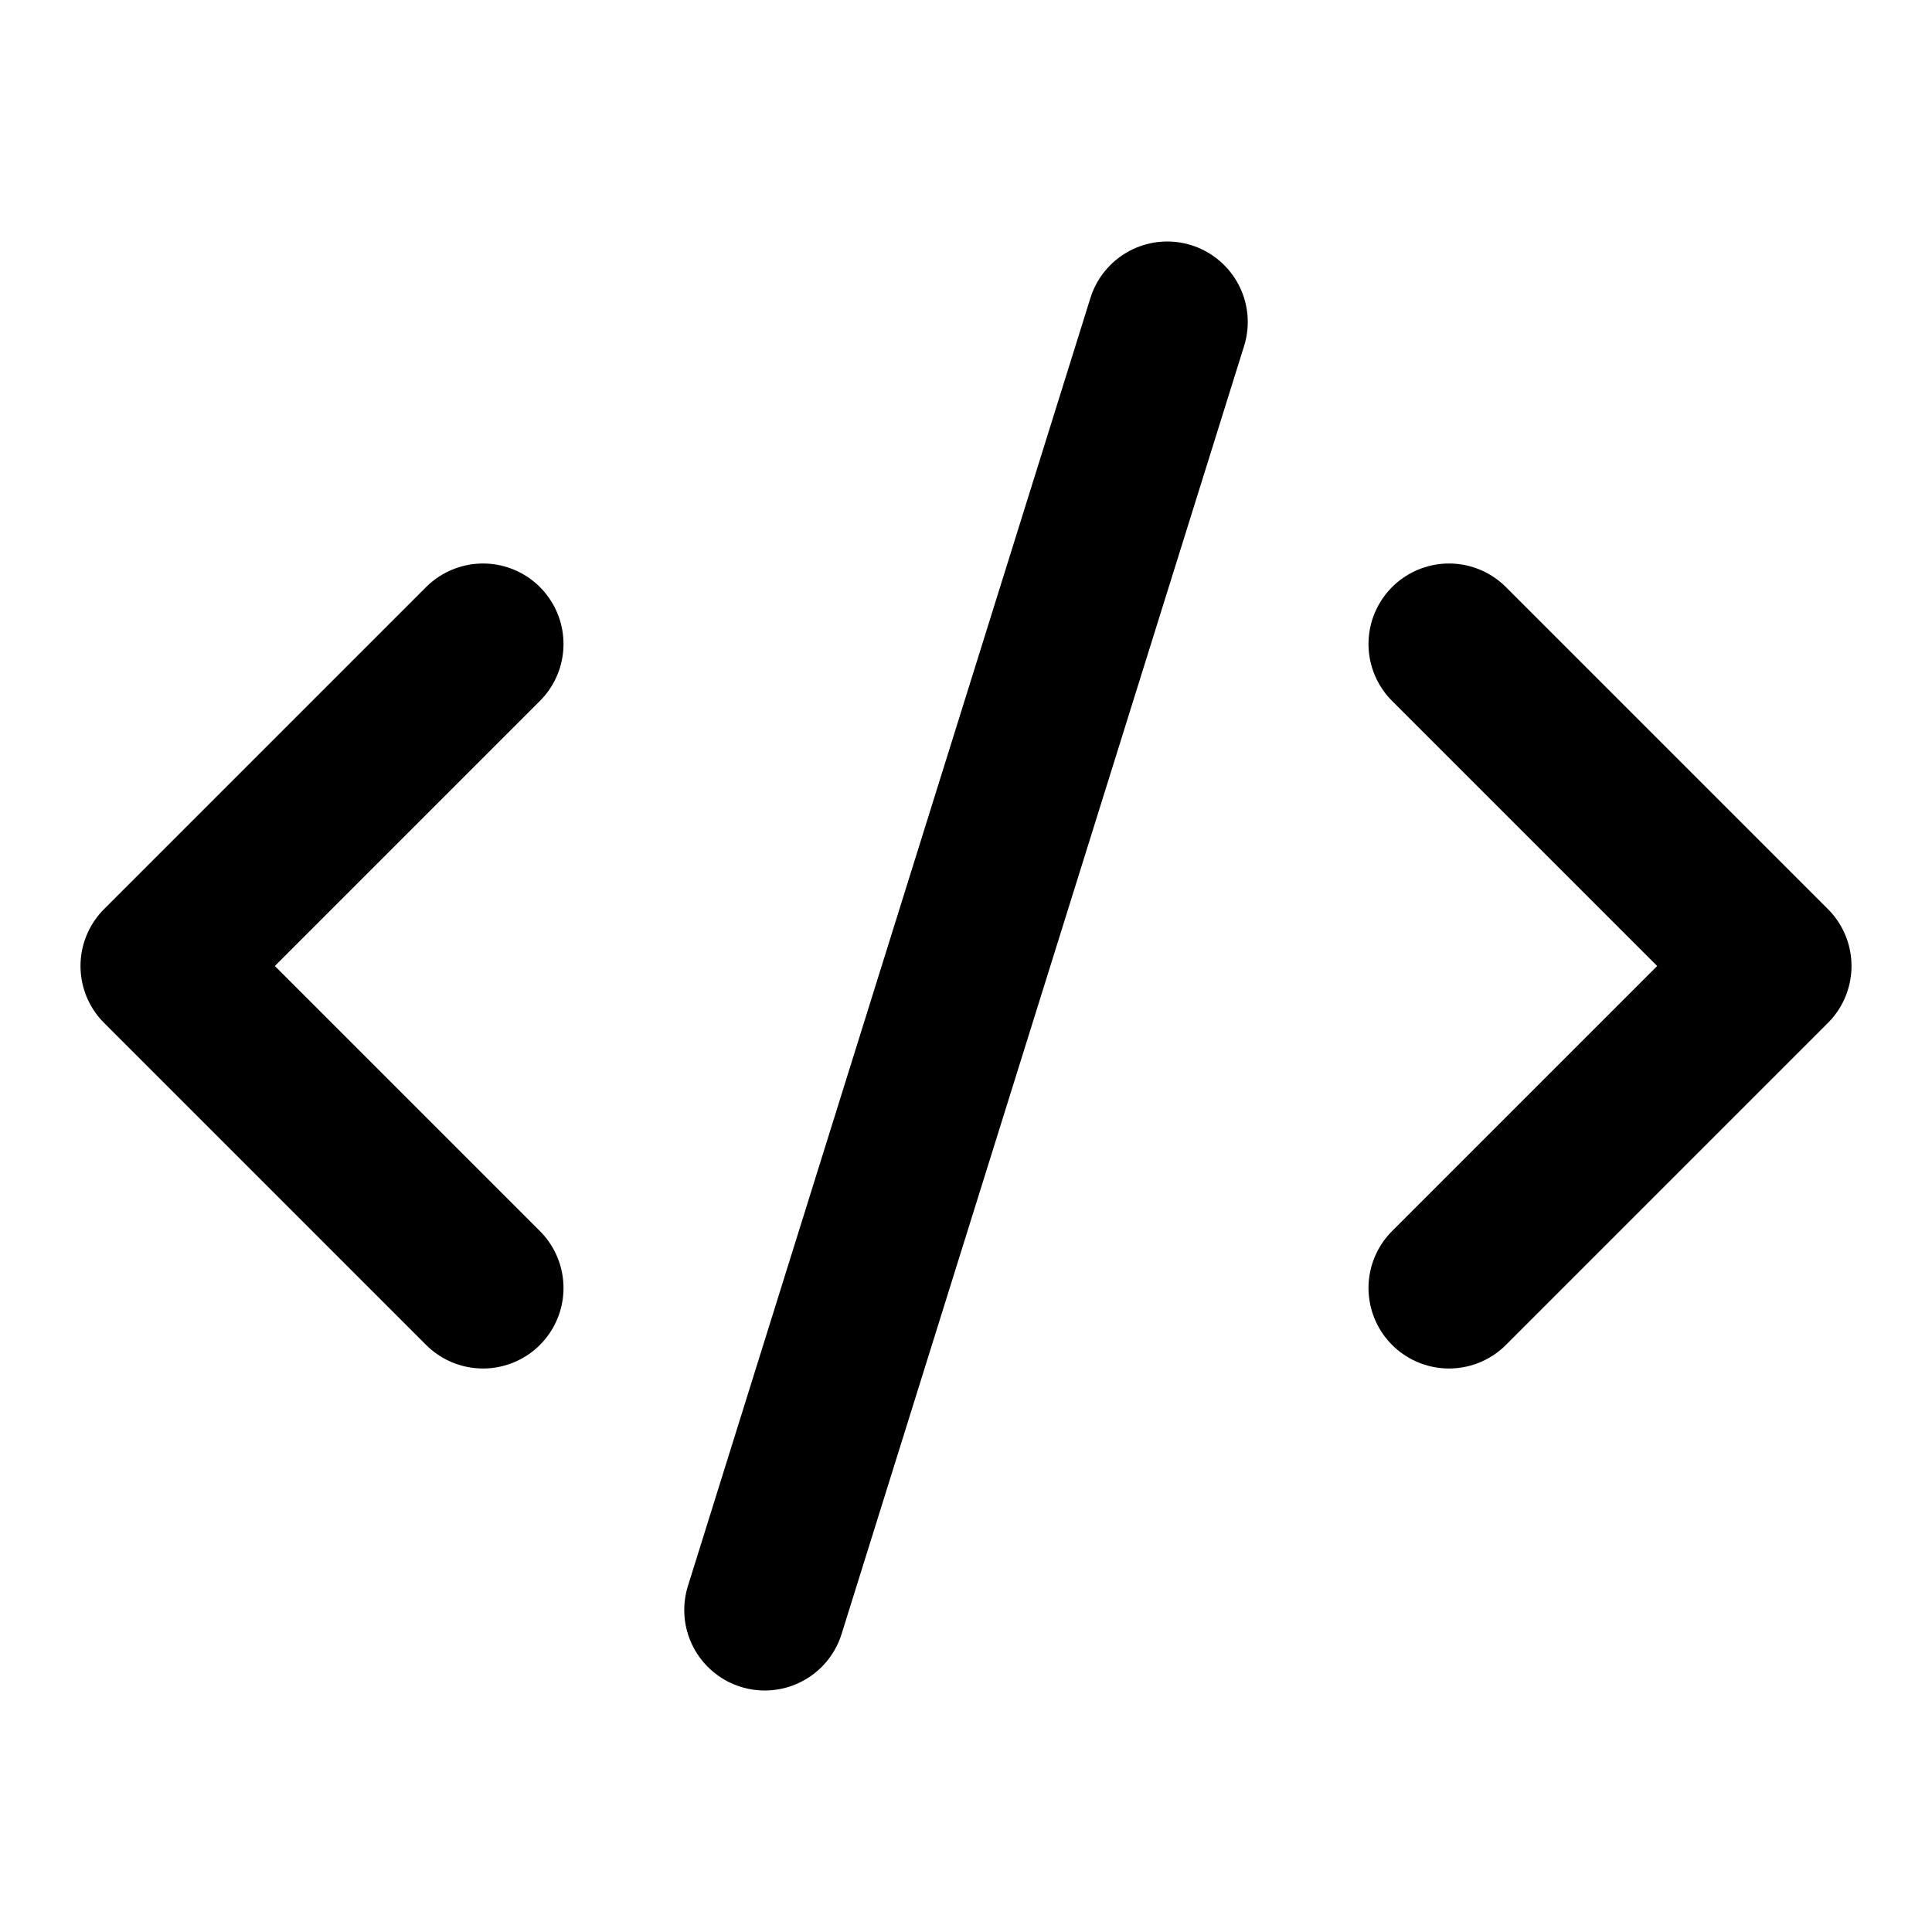
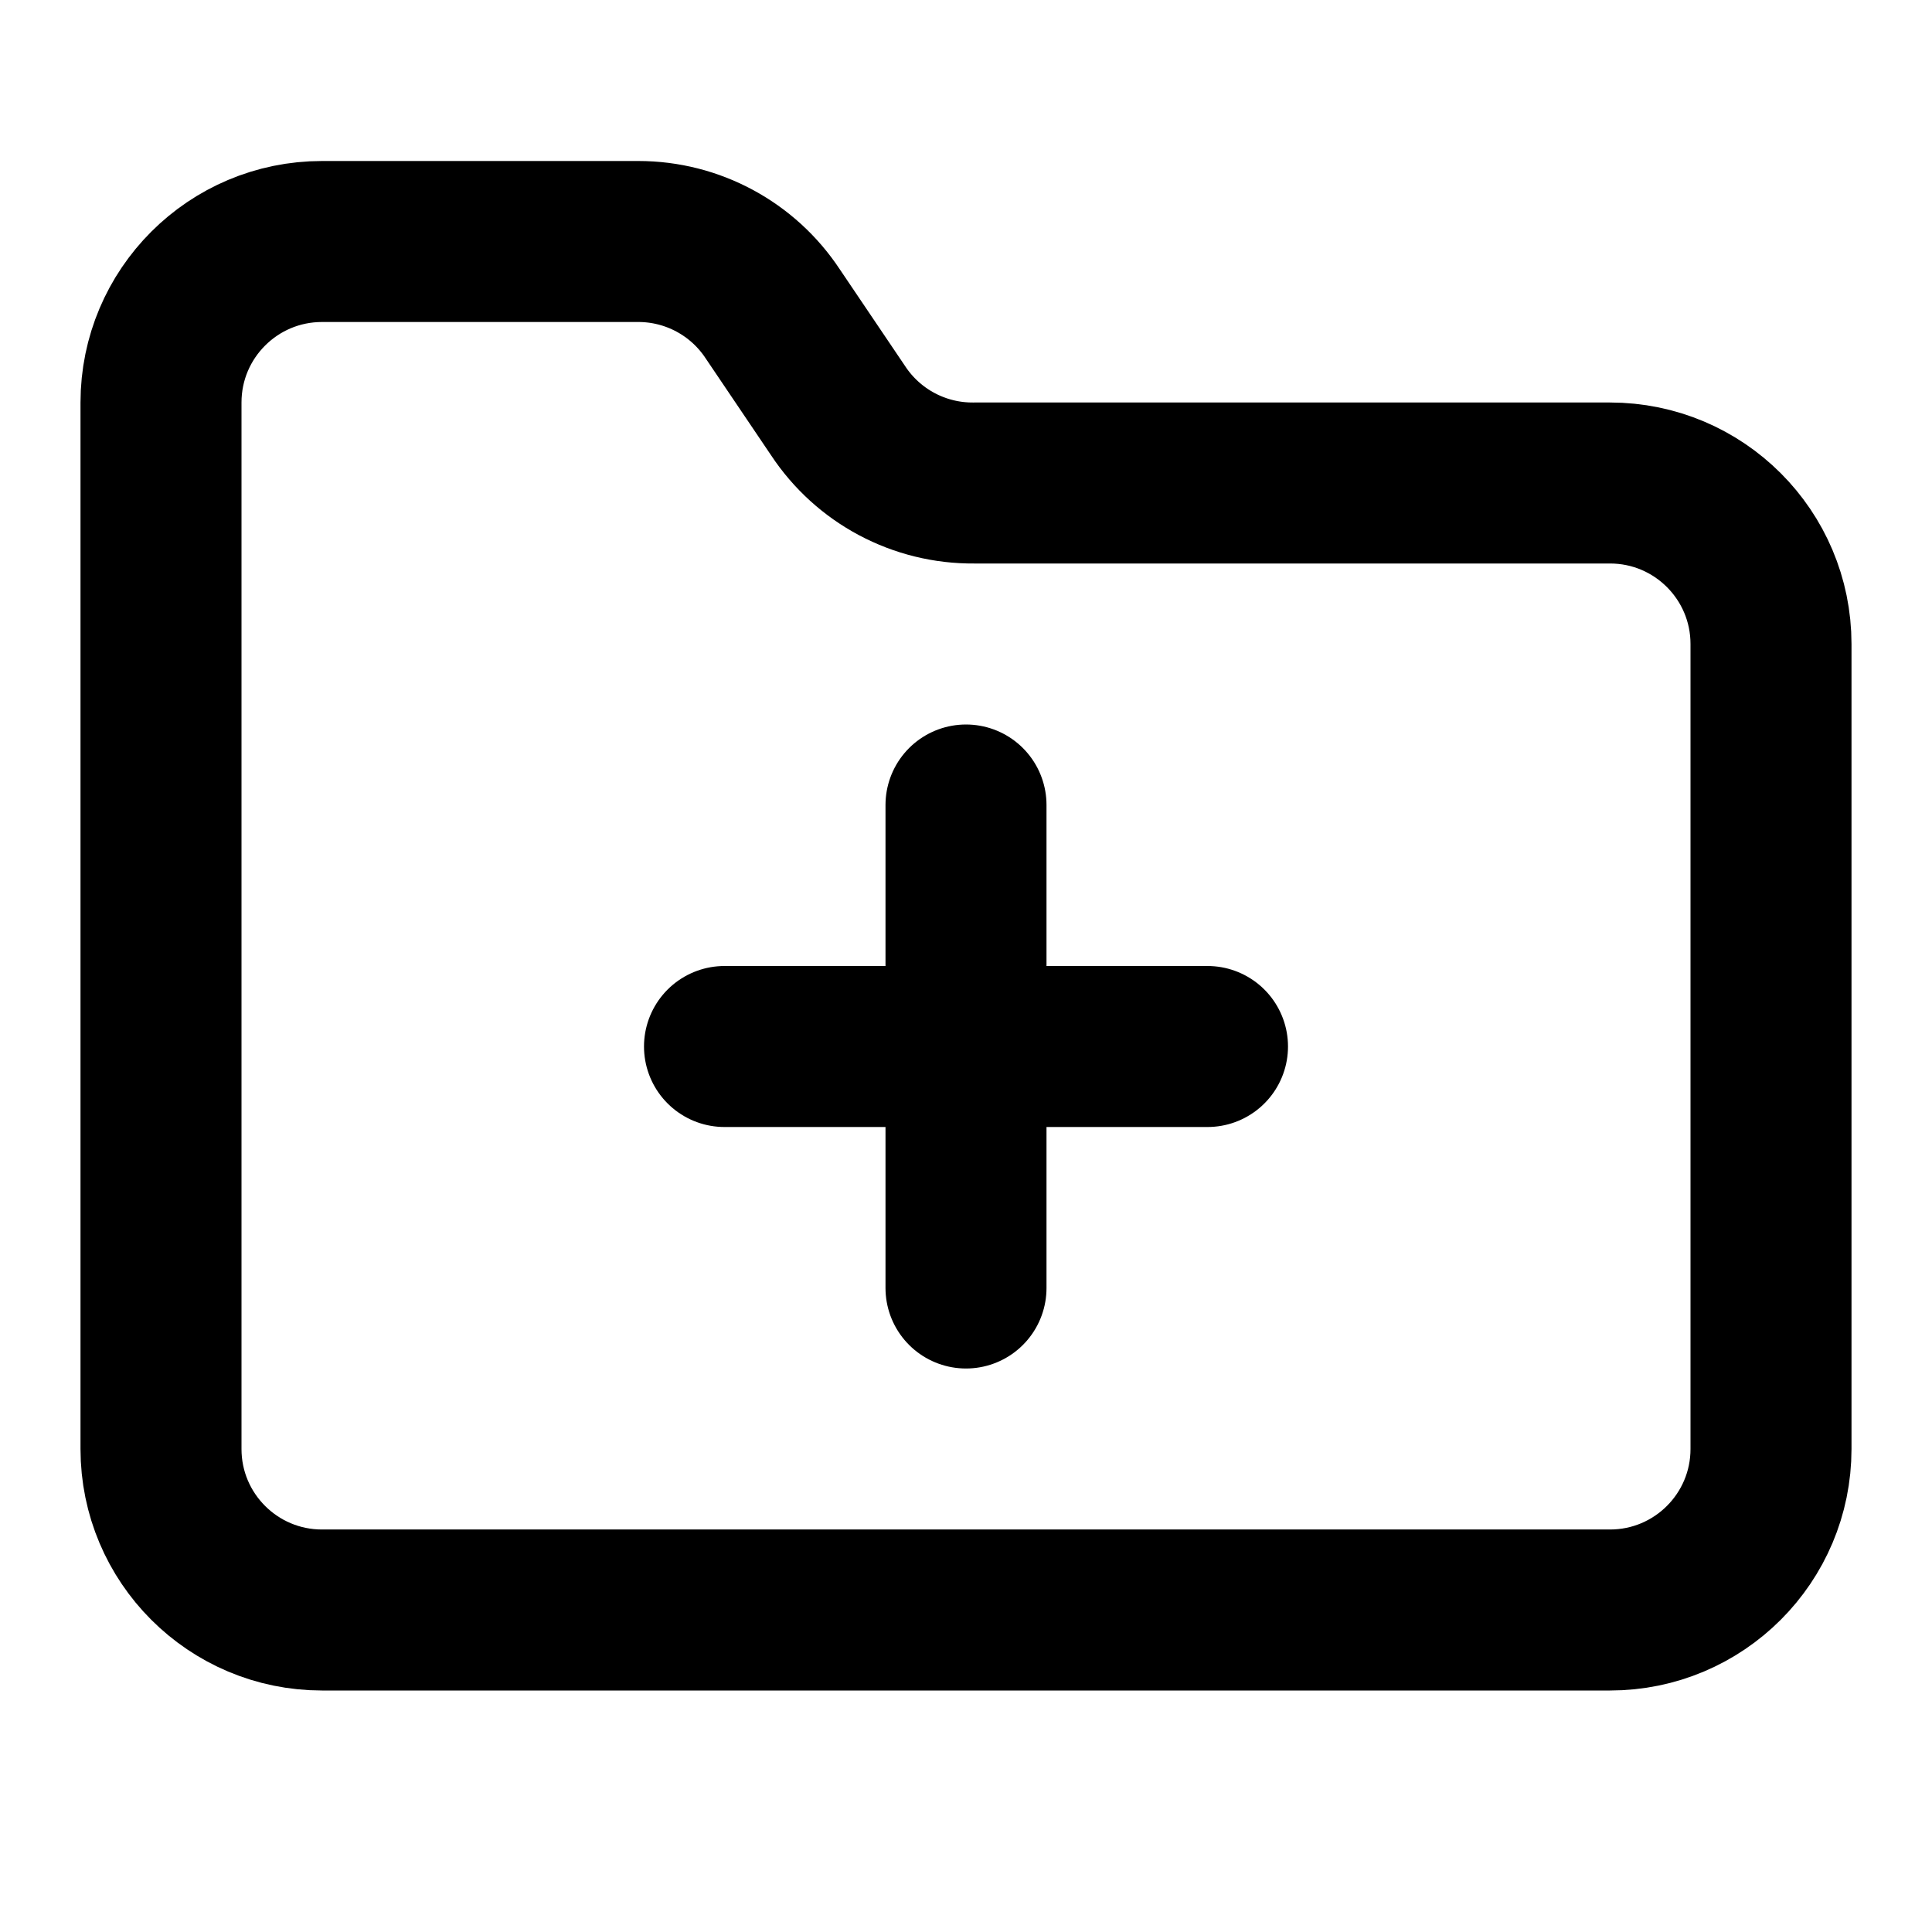
- <svg xmlns="http://www.w3.org/2000/svg" class="lucide lucide-code-2" width="24" height="24" viewBox="0 0 24 24" fill="none" stroke="currentColor" stroke-width="2" stroke-linecap="round" stroke-linejoin="round">
-   <path d="m18 16 4-4-4-4" />
-   <path d="m6 8-4 4 4 4" />
-   <path d="m14.5 4-5 16" />
+ <svg xmlns="http://www.w3.org/2000/svg" class="lucide lucide-folder-plus" width="24" height="24" viewBox="0 0 24 24" fill="none" stroke="currentColor" stroke-width="2" stroke-linecap="round" stroke-linejoin="round">
+   <path d="M12 10v6" />
+   <path d="M9 13h6" />
+   <path d="M20 20a2 2 0 0 0 2-2V8a2 2 0 0 0-2-2h-7.9a2 2 0 0 1-1.69-.9L9.6 3.9A2 2 0 0 0 7.93 3H4a2 2 0 0 0-2 2v13a2 2 0 0 0 2 2Z" />
</svg>
